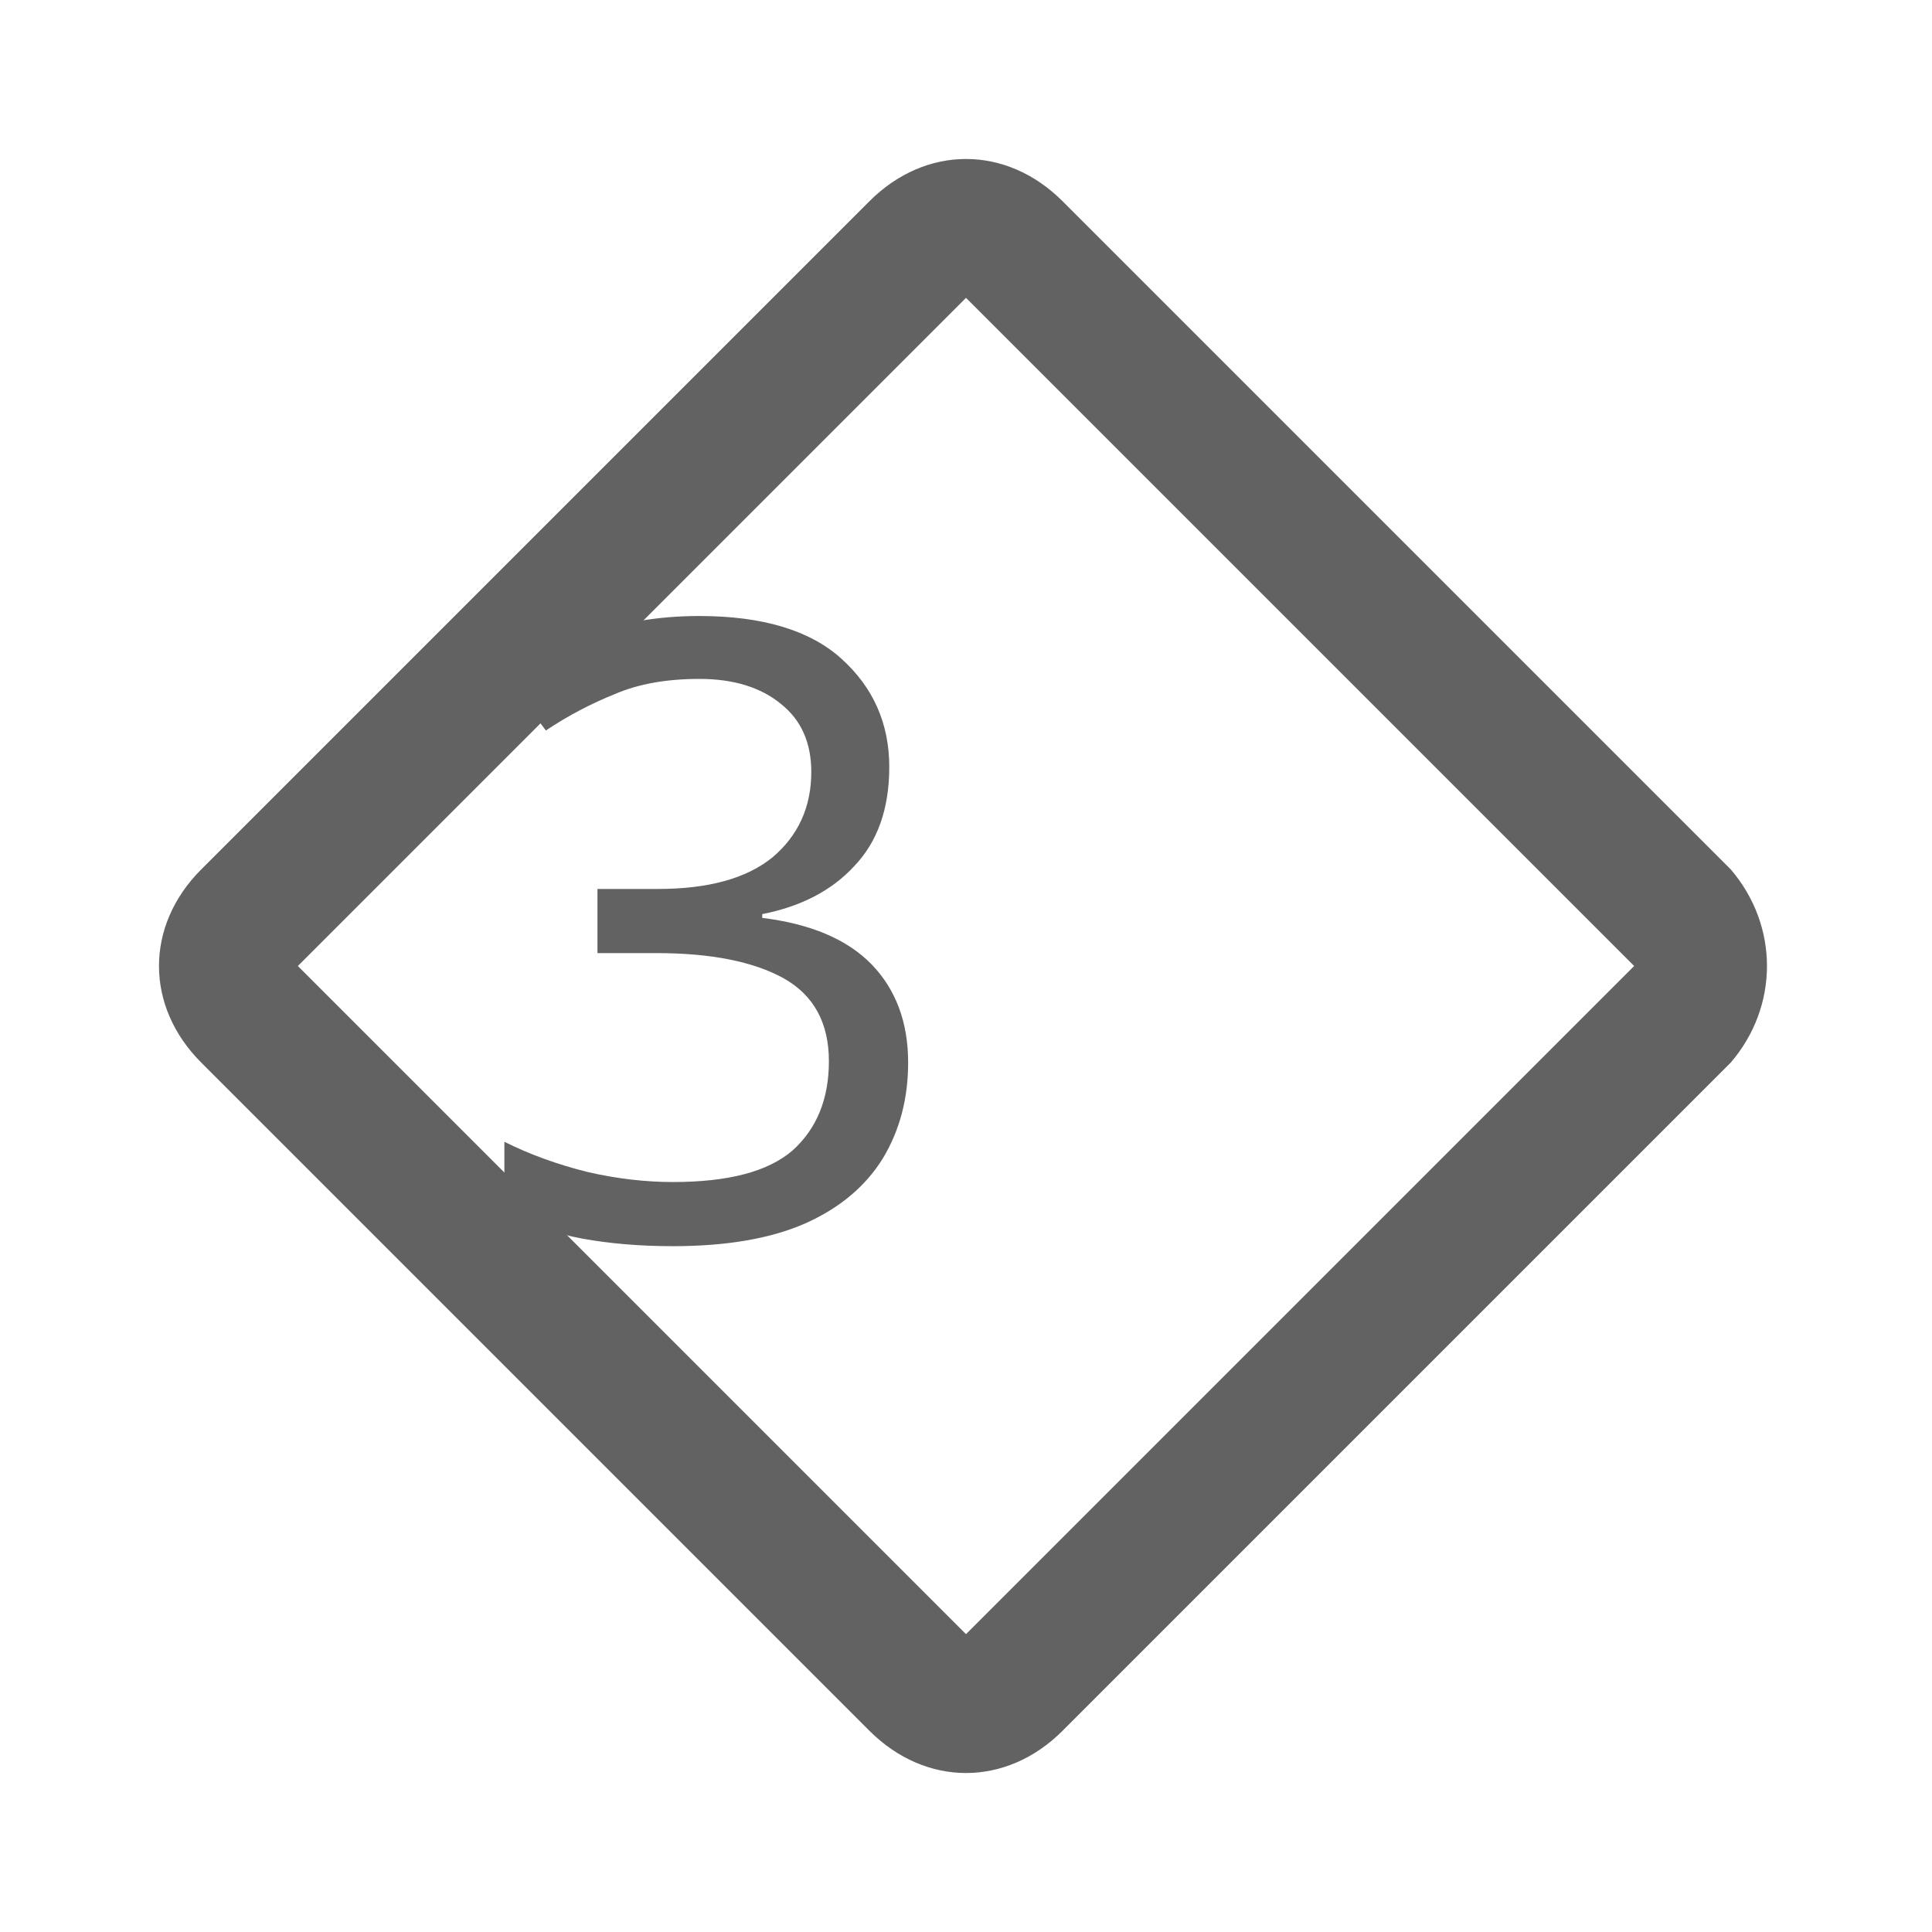
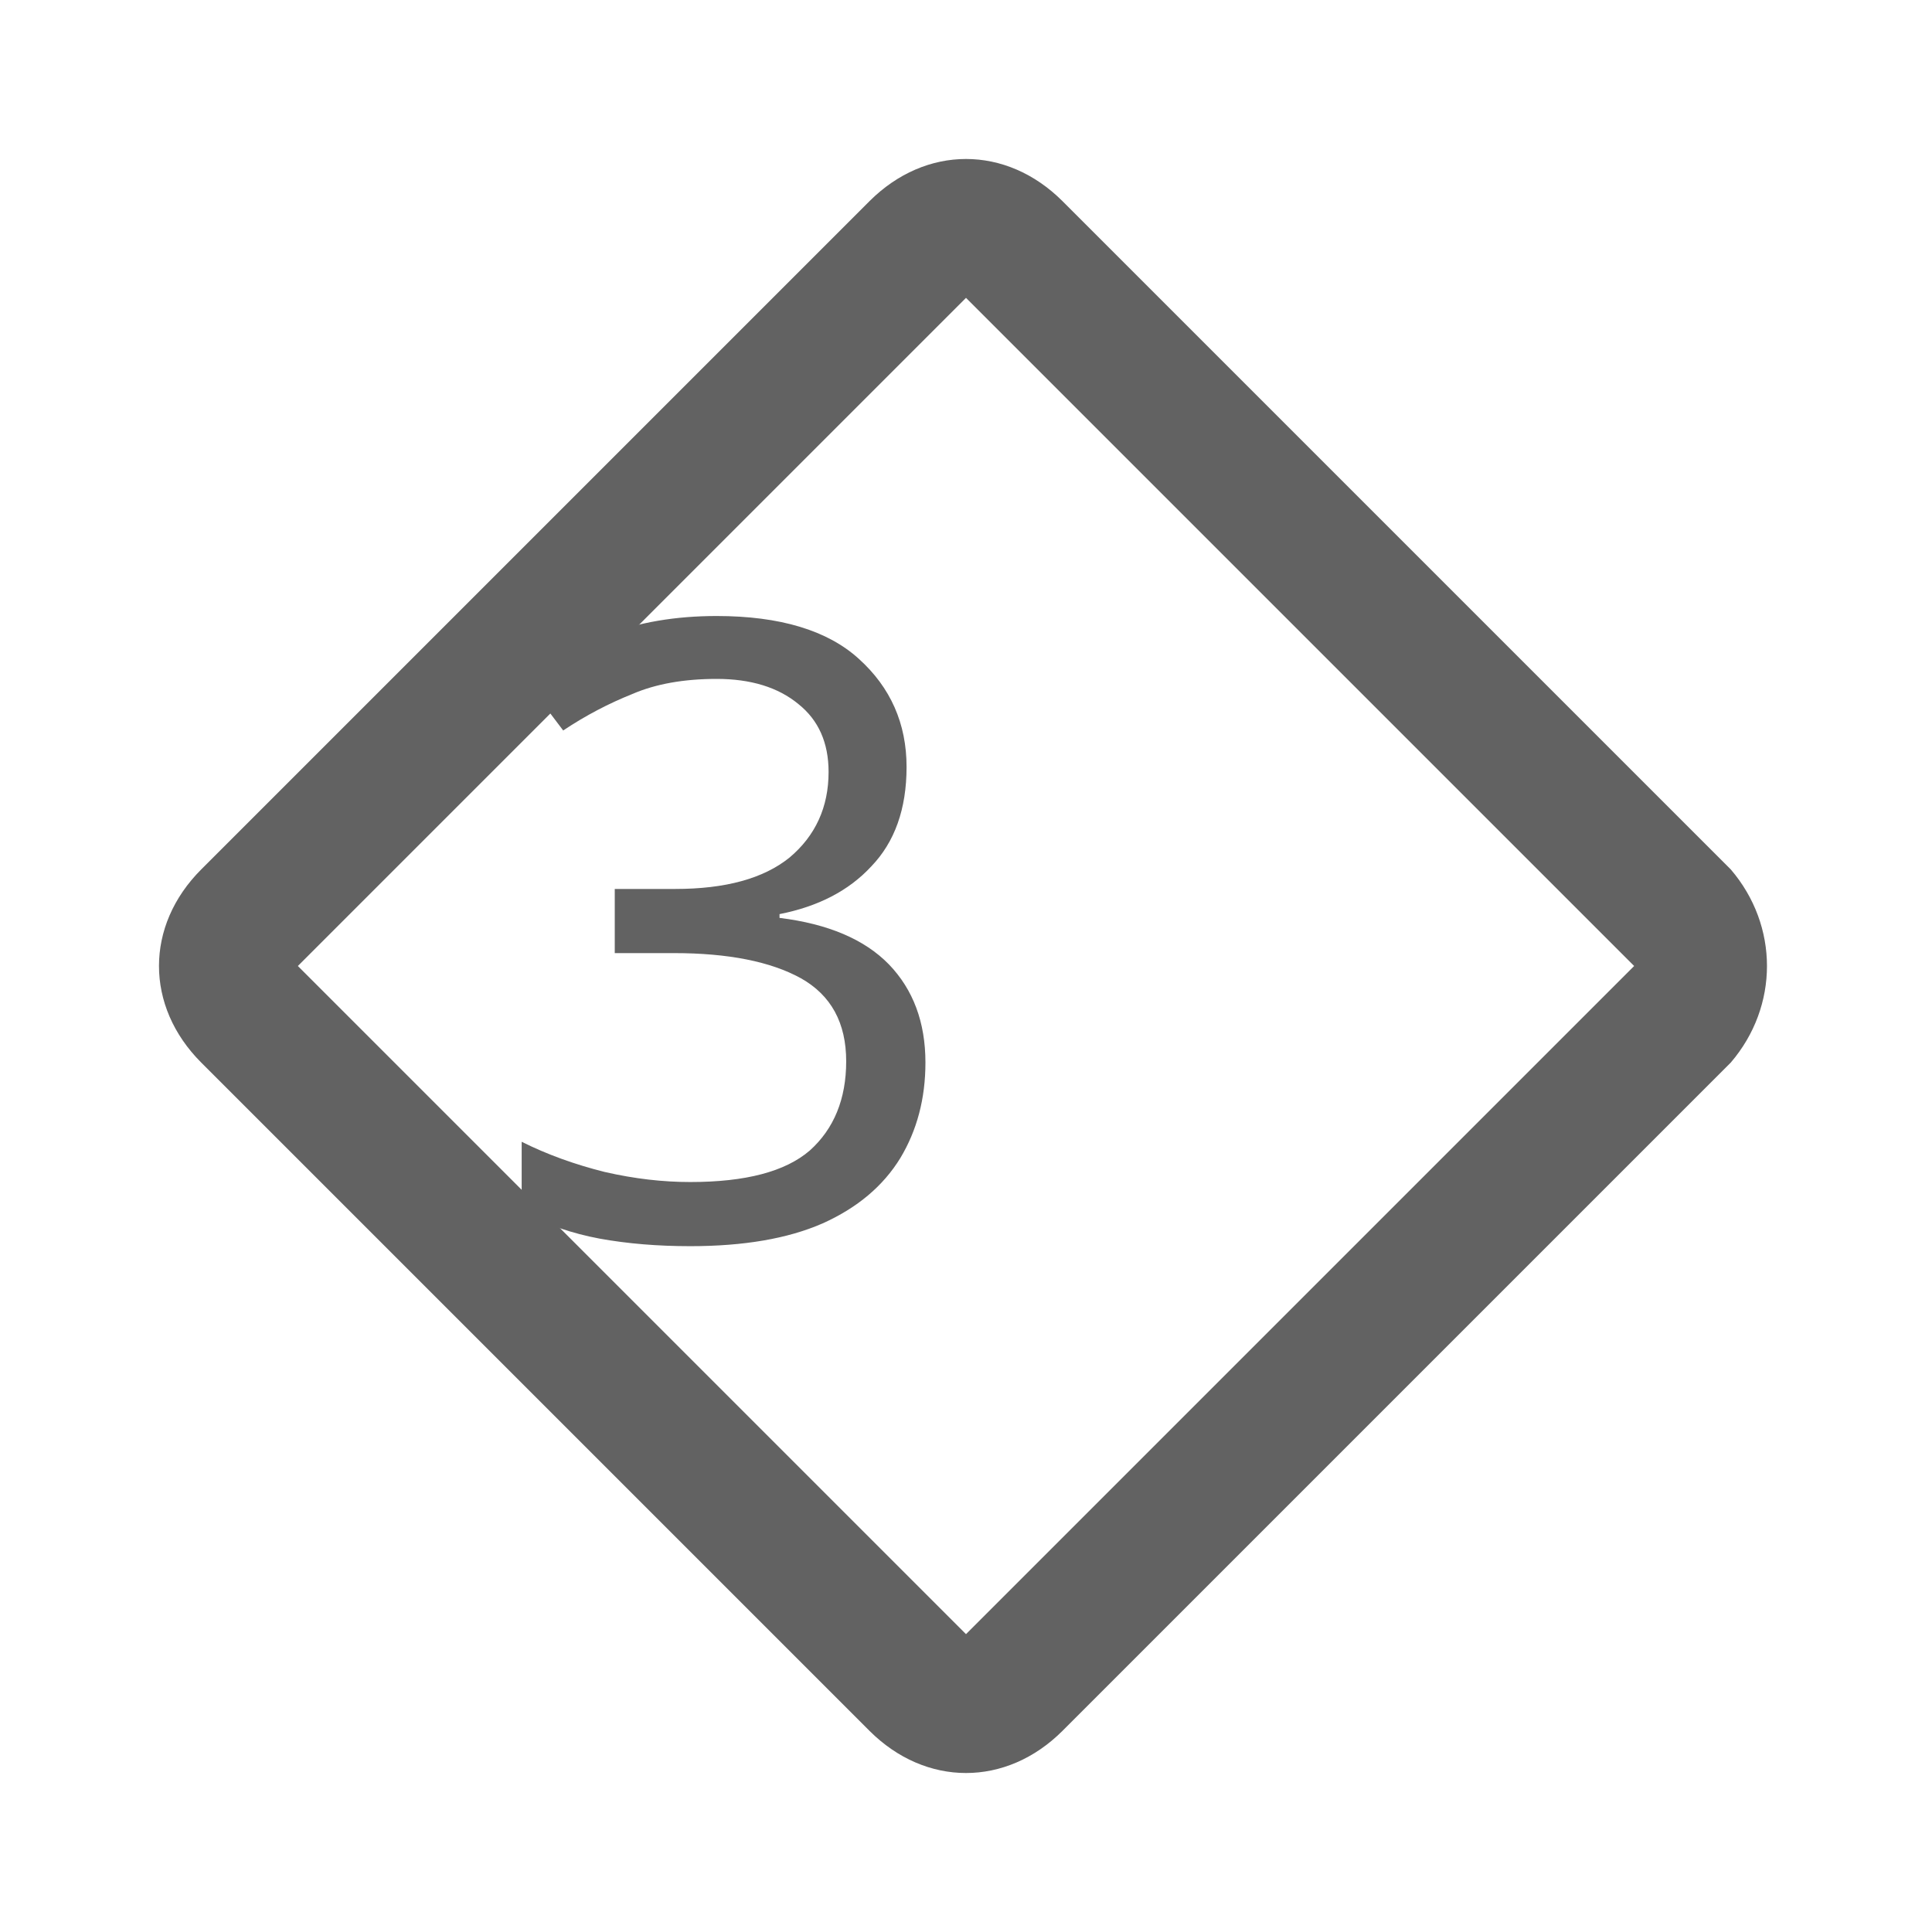
<svg xmlns="http://www.w3.org/2000/svg" width="24" height="24" preserveAspectRatio="xMidYMid meet" viewBox="0 0 24 24" style="-ms-transform: rotate(360deg); -webkit-transform: rotate(360deg); transform: rotate(360deg);" version="1.1" id="svg3956">
  <defs id="defs3960" />
  <path d="m 21.5,10.8 c 0.6,0.7 0.6,1.7 0,2.4 l -8.3,8.3 c -0.7,0.7 -1.7,0.7 -2.4,0 L 2.5,13.2 c -0.7,-0.7 -0.7,-1.7 0,-2.4 l 8.3,-8.3 c 0.7,-0.7 1.7,-0.7 2.4,0 l 8.3,8.3 M 20.3,12 12,3.7 3.7,12 12,20.3 20.3,12" id="path3952" style="fill:#626262" />
-   <text xml:space="preserve" style="font-style:normal;font-weight:normal;font-size:10.667px;line-height:1.25;font-family:sans-serif;text-align:center;letter-spacing:-1.75px;word-spacing:0px;text-anchor:middle;fill:#626262;fill-opacity:1;stroke:none" x="12.117" y="15.371" id="text3966">
-     <tspan id="tspan3964" x="11.242" y="15.371" style="line-height:2;letter-spacing:-1.75px">3</tspan>
+   <text xml:space="preserve" style="font-style:normal;font-weight:normal;font-size:10.667px;line-height:1.25;font-family:sans-serif;text-align:center;letter-spacing:-1.75px;word-spacing:0px;text-anchor:middle;fill:#626262;fill-opacity:1;stroke:none" x="12.332" y="15.371" id="text3966">
+     <tspan id="tspan3964" x="11.457" y="15.371" style="line-height:2;letter-spacing:-1.75px">3</tspan>
  </text>
</svg>
